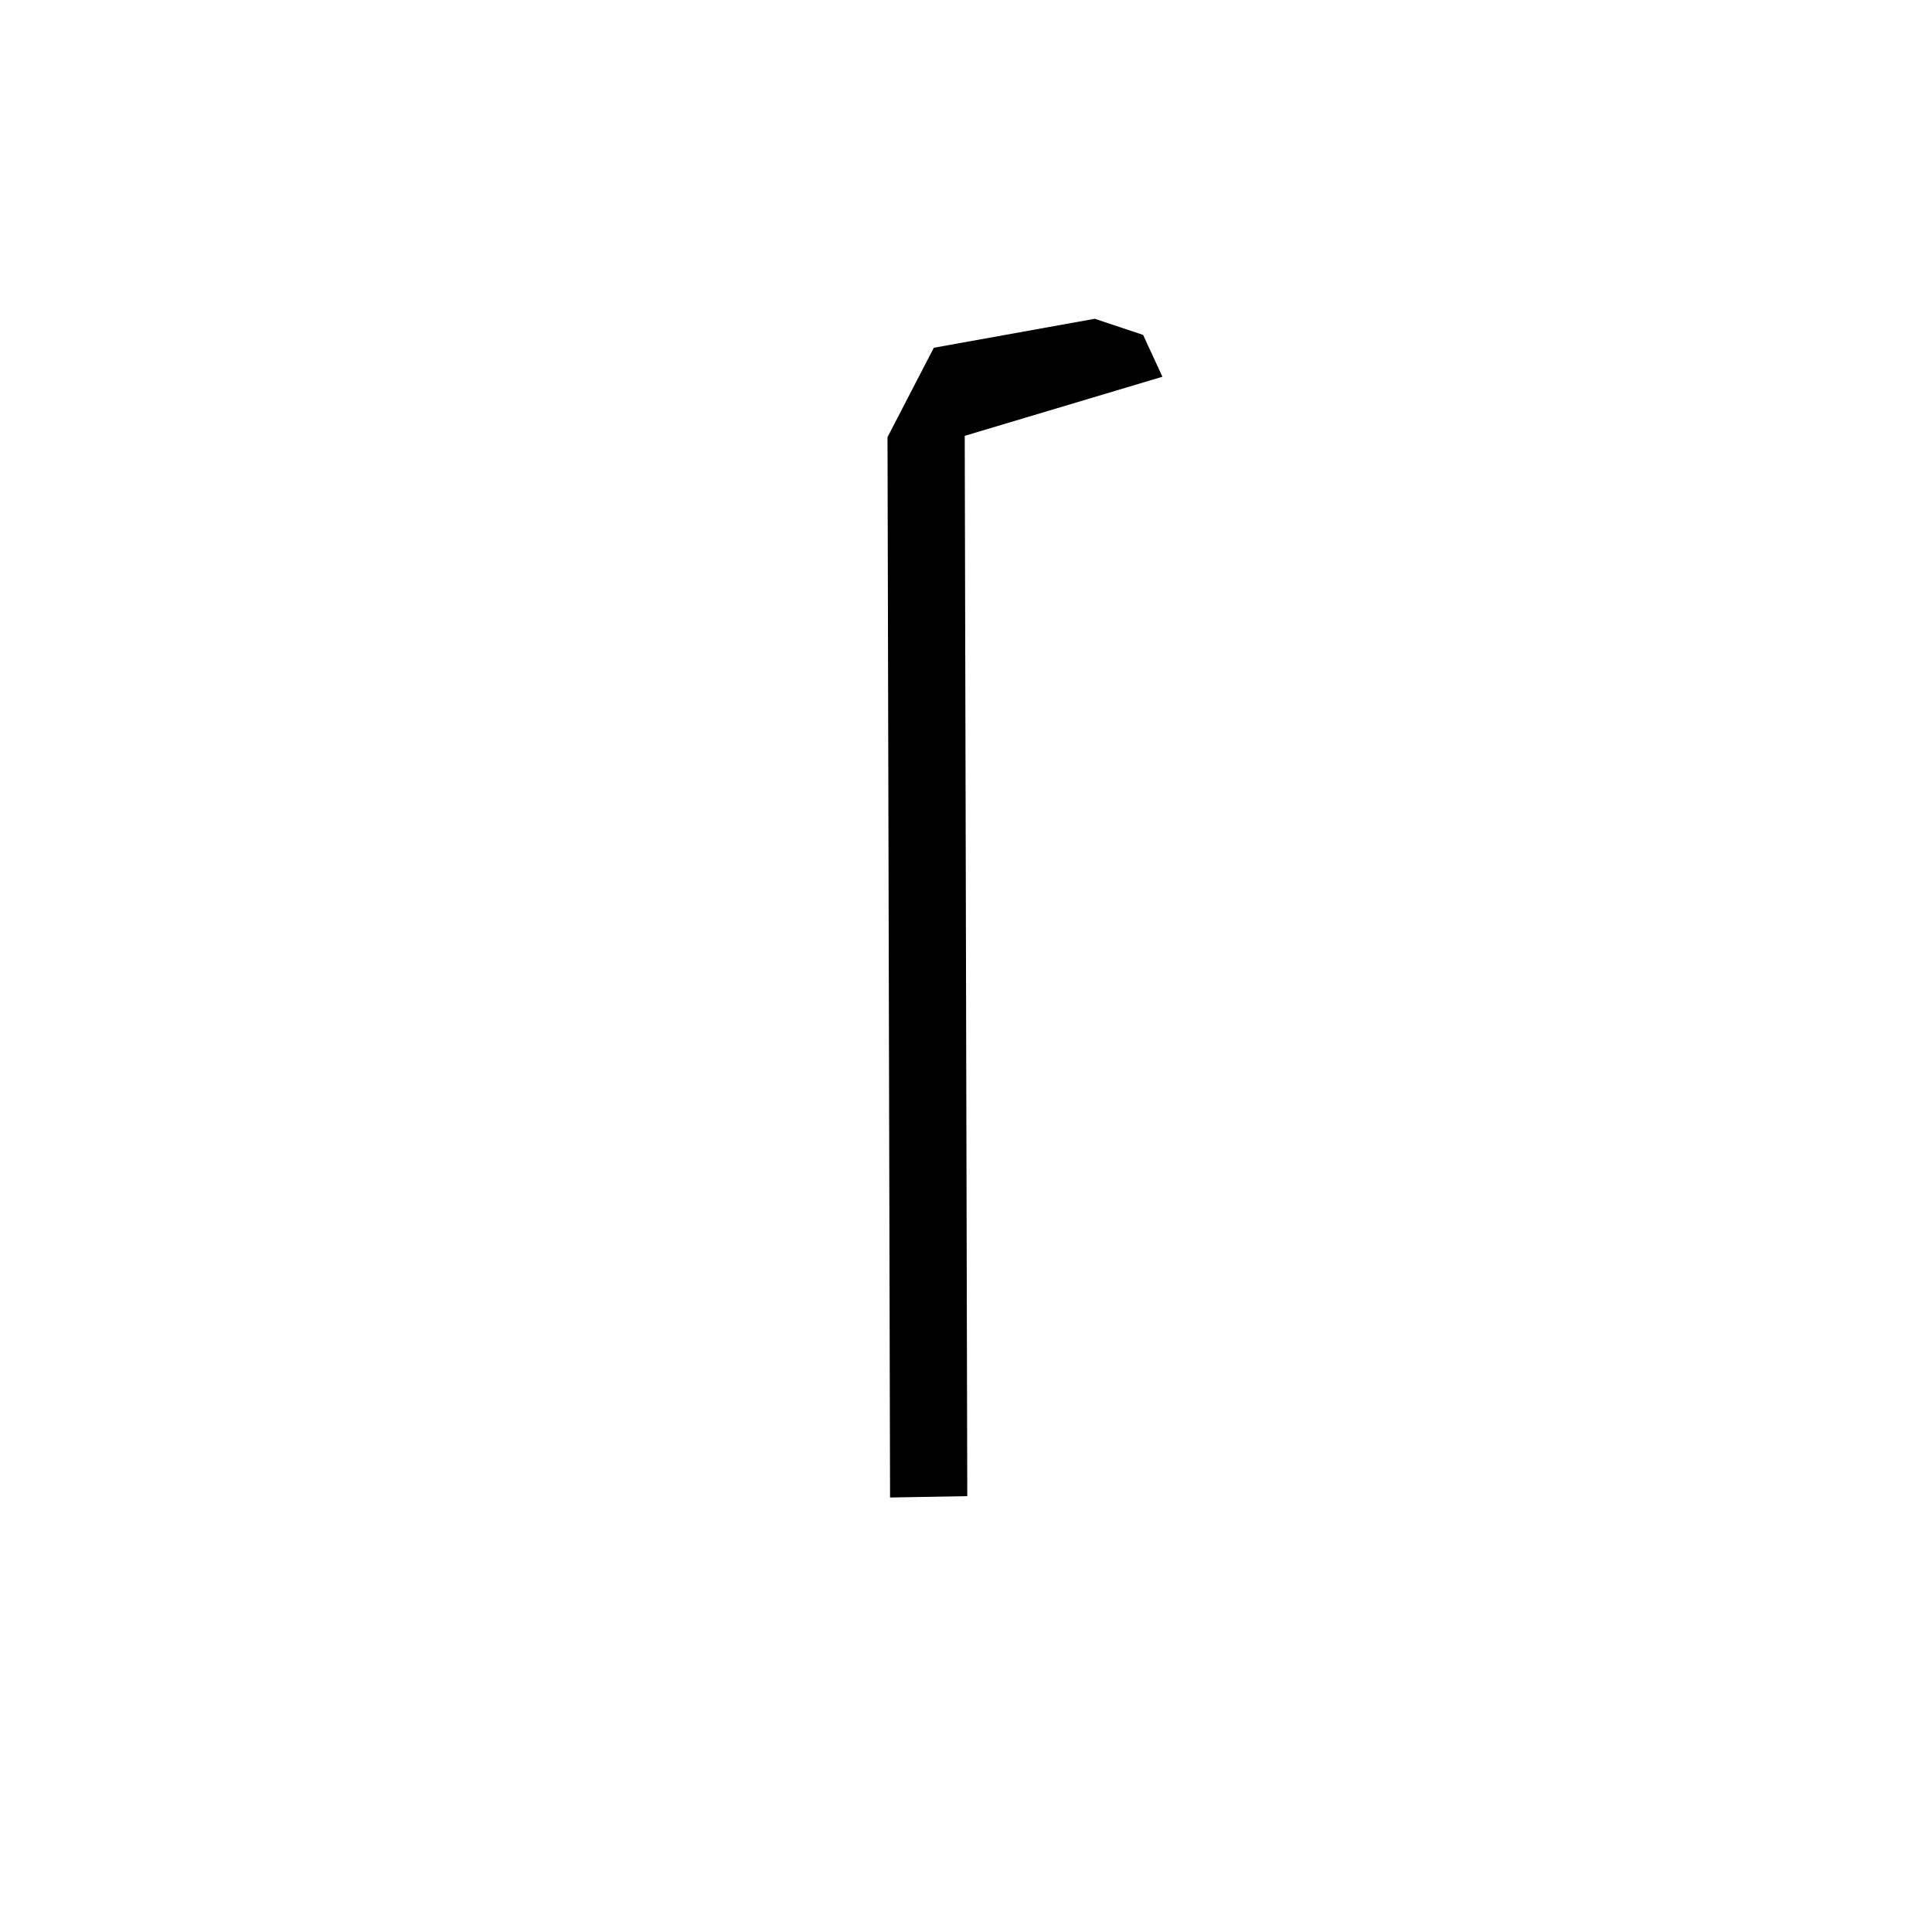
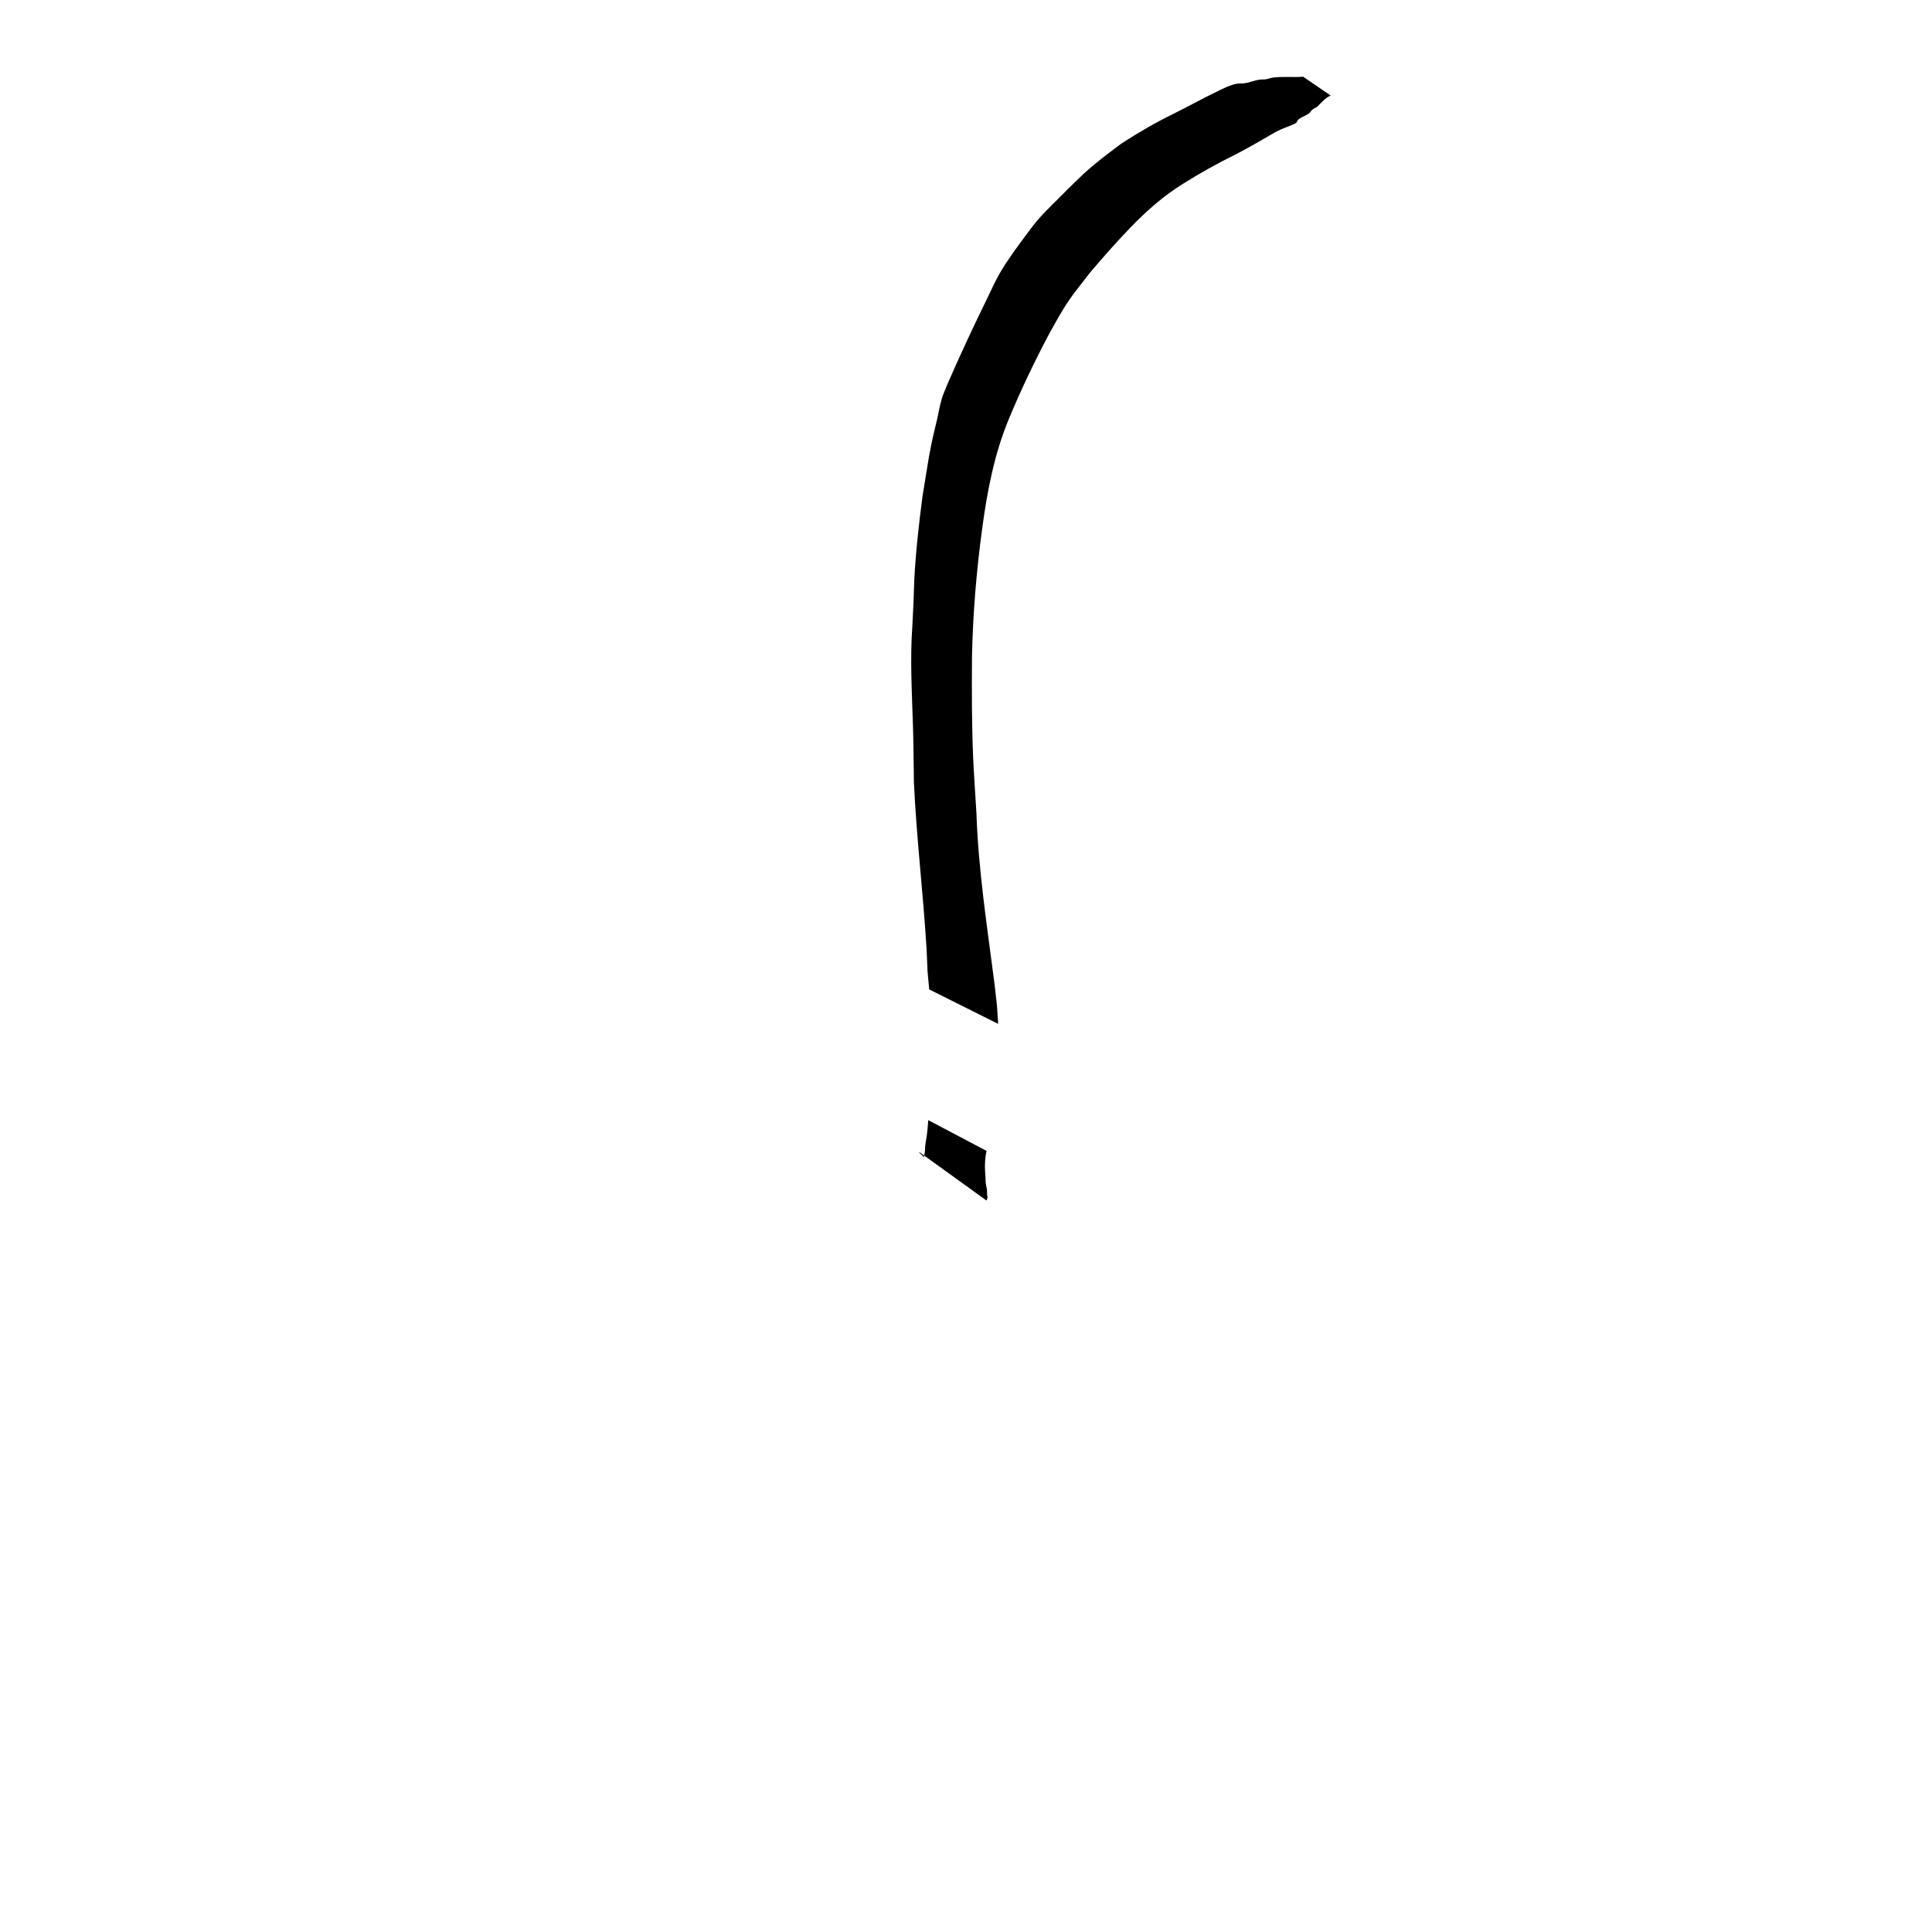
<svg xmlns="http://www.w3.org/2000/svg" width="1000" height="1000" viewBox="0 0 264.583 264.583" version="1.1" id="svg1">
  <defs id="defs1" />
-   <path id="rect2" style="fill:#000000;stroke-width:4.966" d="M 149.841 46.224 L 127.781 49.815 L 121.411 61.948 L 121.411 207.16 L 131.988 207.16 L 131.988 79.886 L 131.988 79.886 L 131.988 61.948 L 159.084 54.32 L 156.451 48.543 L 149.841 46.224 z " transform="matrix(0.9998531,-0.01713715,0.00240271,0.9999971,0,0)" />
+   <path style="fill:#000000;stroke-width:0.265" id="path2" d="m 178.465,10.505 c -1.357,0.108 -2.706,-0.044 -4.059,0.107 -0.392,0.045 -0.763,0.21 -1.154,0.259 -0.223,0.028 -0.45,-0.004 -0.672,0.025 -0.53,0.069 -1.091,0.258 -1.607,0.396 -0.213,0.041 -0.424,0.099 -0.64,0.122 -0.286,0.03 -0.577,-0.005 -0.861,0.037 -0.942,0.139 -2.13,0.744 -2.975,1.169 -1.961,0.938 -3.854,2.008 -5.803,2.972 -2.463,1.2 -4.832,2.582 -7.129,4.072 -1.721,1.292 -3.46,2.584 -5.053,4.037 -0.375,0.342 -1.924,1.85 -2.31,2.225 -1.286,1.346 -2.674,2.599 -3.909,3.994 -0.647,0.73 -1.145,1.422 -1.734,2.201 -1.268,1.717 -2.568,3.441 -3.638,5.294 -0.606,1.05 -1.204,2.359 -1.723,3.444 -1.916,3.893 -3.741,7.83 -5.476,11.807 -0.256,0.671 -0.567,1.325 -0.769,2.014 -0.249,0.846 -0.385,1.721 -0.583,2.58 -0.585,2.537 -0.676,2.692 -1.147,5.275 -0.126,0.69 -0.778,4.756 -0.897,5.494 -0.494,3.816 -0.931,7.654 -1.123,11.499 -0.14,4.155 -0.054,2.102 -0.257,6.158 -0.331,4.604 -0.057,9.217 0.086,13.821 0.065,2.091 0.099,5.49 0.125,7.604 0.354,7.71 1.291,15.375 1.749,23.076 0.155,3.663 0.033,1.893 0.347,5.311 0,0 9.443,4.719 9.443,4.719 v 0 c -0.224,-3.432 -0.069,-1.631 -0.49,-5.401 -0.994,-7.773 -2.217,-15.536 -2.482,-23.38 -0.098,-1.568 -0.396,-6.245 -0.459,-7.769 -0.189,-4.592 -0.184,-9.189 -0.153,-13.783 0.124,-5.866 0.61,-11.716 1.4,-17.53 0.687,-5.097 1.657,-10.185 3.639,-14.957 1.652,-3.989 3.513,-7.875 5.537,-11.69 0.873,-1.572 1.734,-3.163 2.752,-4.648 0.57,-0.832 1.328,-1.782 1.949,-2.581 0.297,-0.382 0.594,-0.764 0.89,-1.146 1.776,-2.104 3.6,-4.162 5.509,-6.148 2.195,-2.286 4.577,-4.379 7.281,-6.052 2.301,-1.447 4.671,-2.769 7.114,-3.963 1.885,-0.982 3.718,-2.048 5.552,-3.118 1.005,-0.475 0.476,-0.243 1.477,-0.647 0.198,-0.08 1.108,-0.429 1.289,-0.578 0.128,-0.105 0.153,-0.299 0.267,-0.419 0.113,-0.118 0.267,-0.188 0.4,-0.282 0.38,-0.209 0.855,-0.381 1.179,-0.676 0.105,-0.095 0.165,-0.232 0.267,-0.33 0.215,-0.207 0.497,-0.343 0.752,-0.487 0.602,-0.555 1.086,-1.218 1.864,-1.548 z" />
+   <path style="fill:#000000;stroke-width:0.265" id="path4" d="m 127.124,153.403 c -0.063,0.904 -0.14,1.814 -0.293,2.708 -0.097,0.481 -0.156,0.967 -0.153,1.458 -0.023,0.302 -0.097,0.598 -0.178,0.888 -0.072,0.283 0.093,0.35 -0.078,-0.068 -0.032,-0.078 -0.106,-0.132 -0.159,-0.198 -0.134,-0.109 -0.263,-0.213 -0.373,-0.345 -1.8e-4,-0.055 -0.011,-0.034 0.064,-0.034 0,0 9.104,6.568 9.104,6.568 v 0 c 0.091,-0.001 0.065,0.021 0.098,-0.037 -0.048,-0.177 0.182,-0.322 0.051,-0.507 -0.06,-0.329 -0.007,-0.646 -0.053,-0.974 -0.08,-0.351 -0.154,-0.705 -0.181,-1.063 0.007,-0.508 -0.045,-1.013 -0.076,-1.519 -0.041,-0.891 0.011,-1.796 0.207,-2.668 z" />
</svg>
